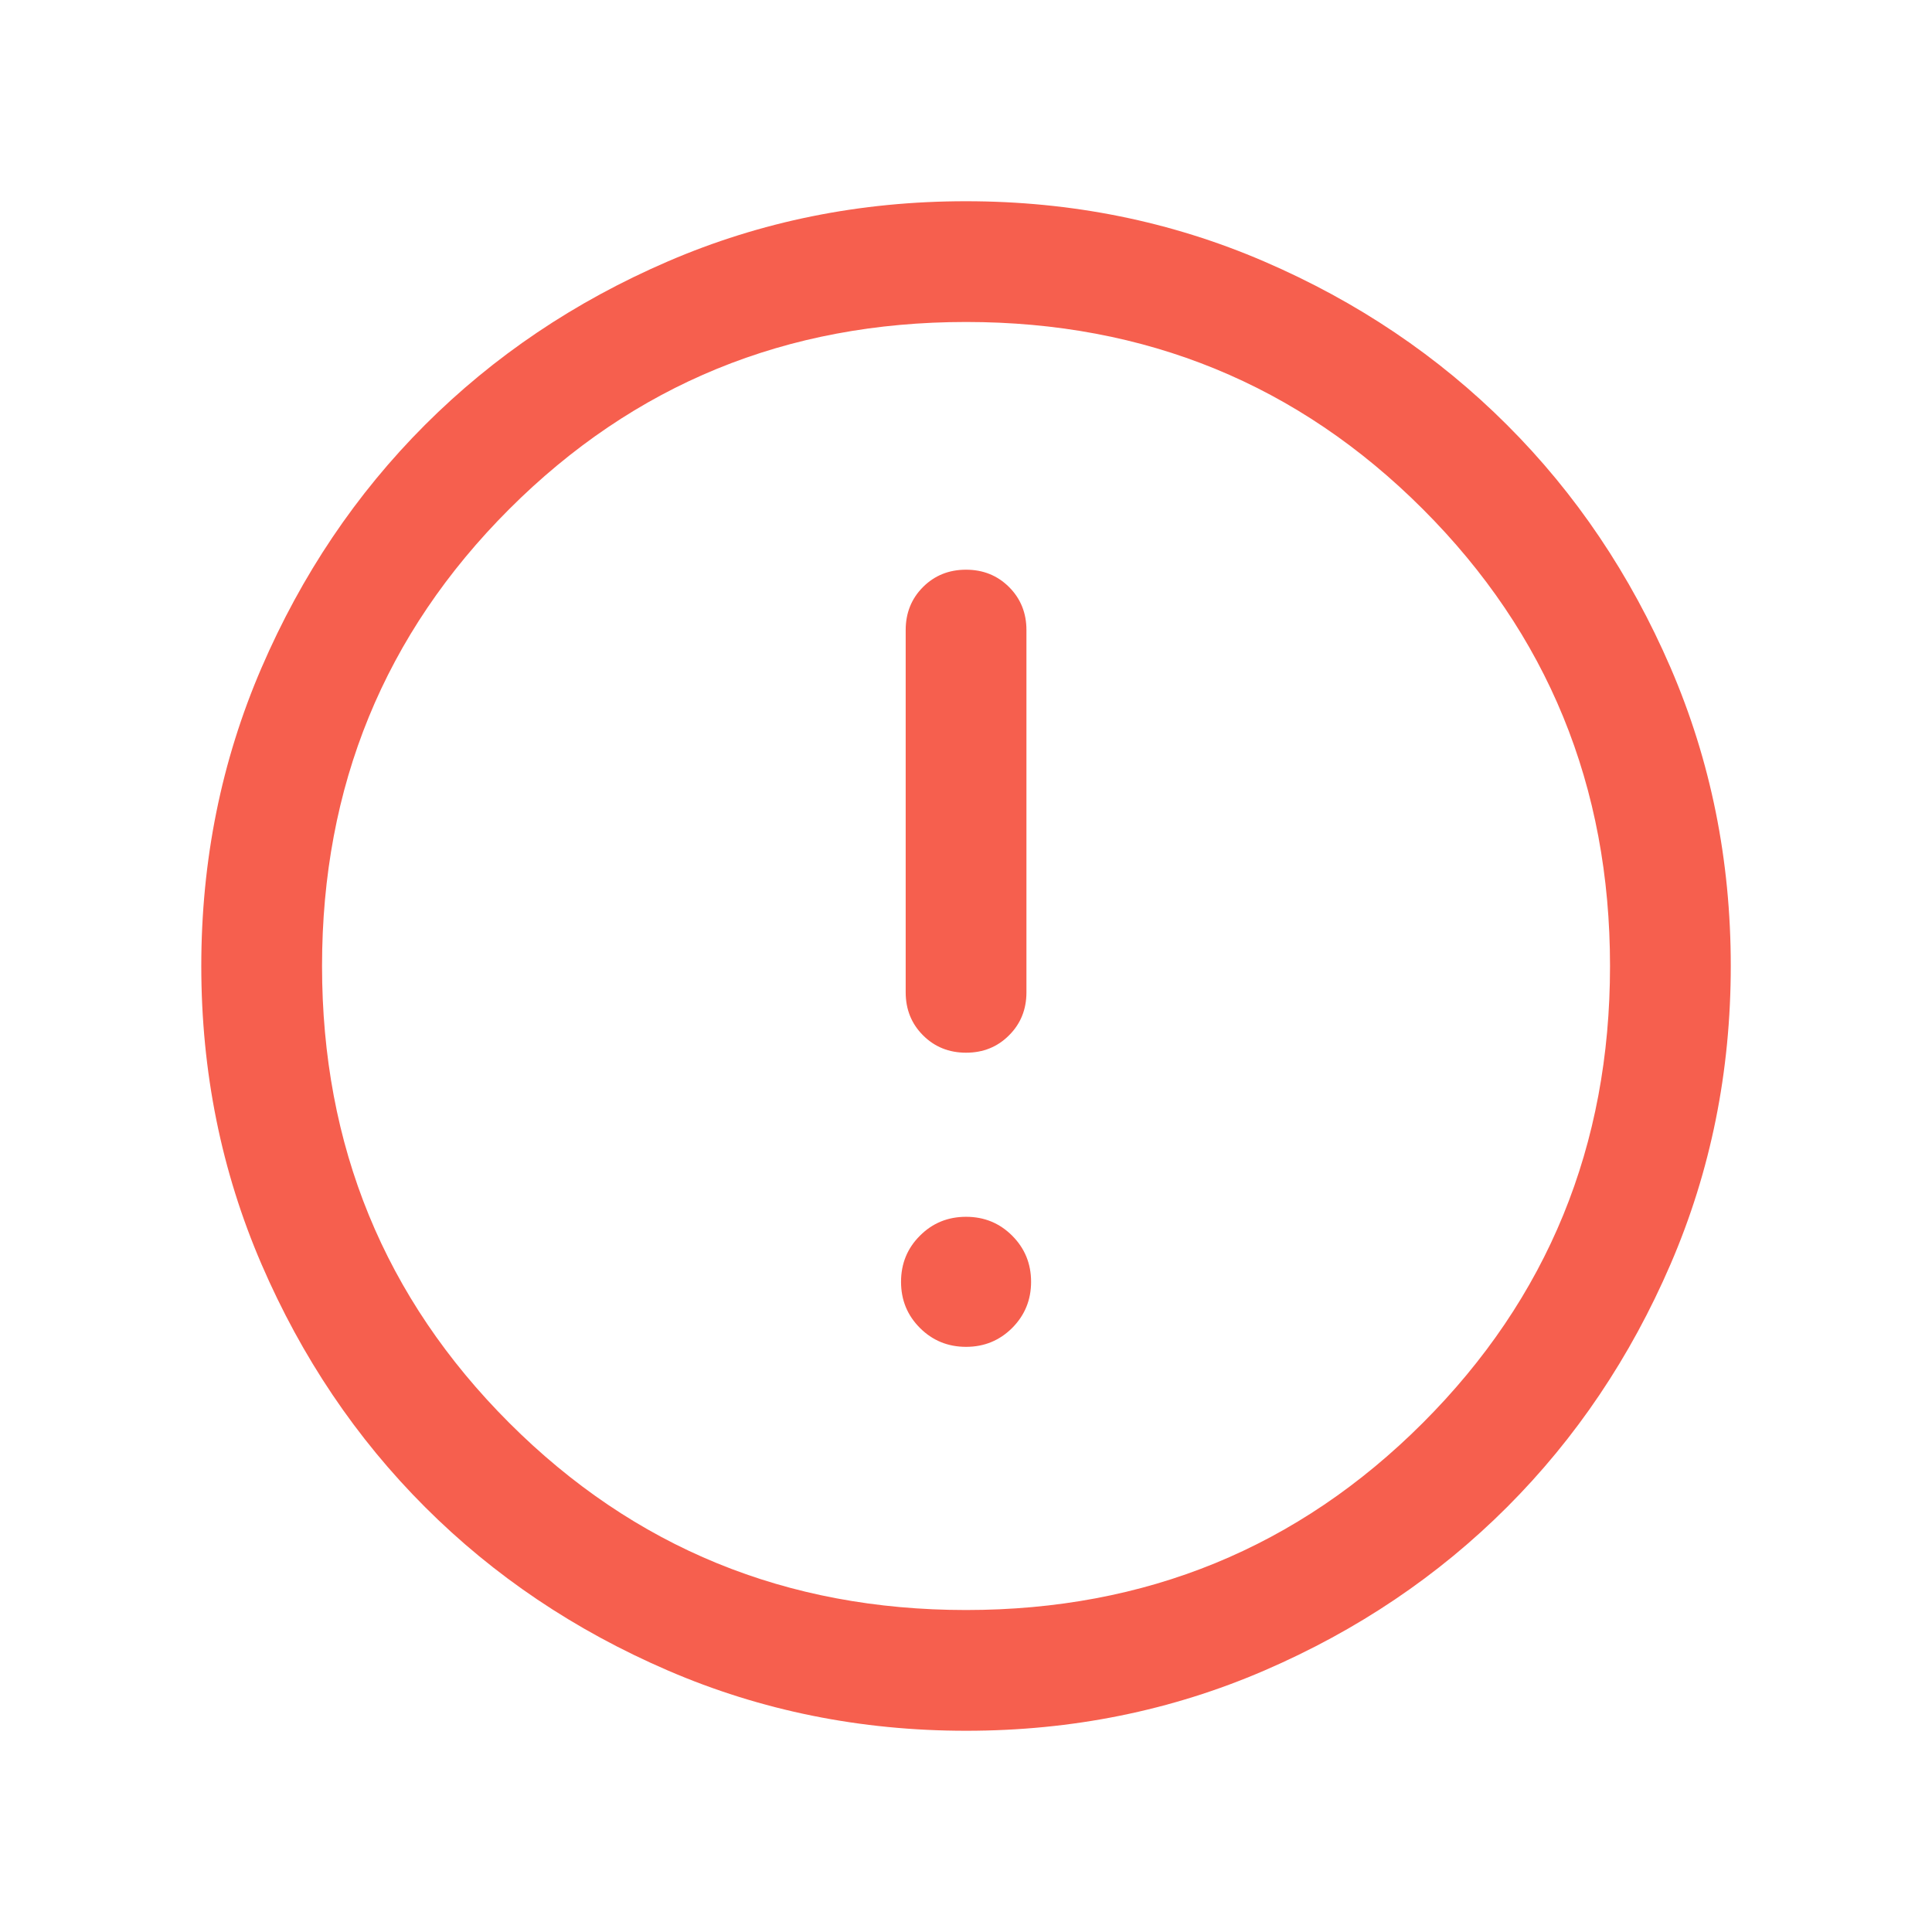
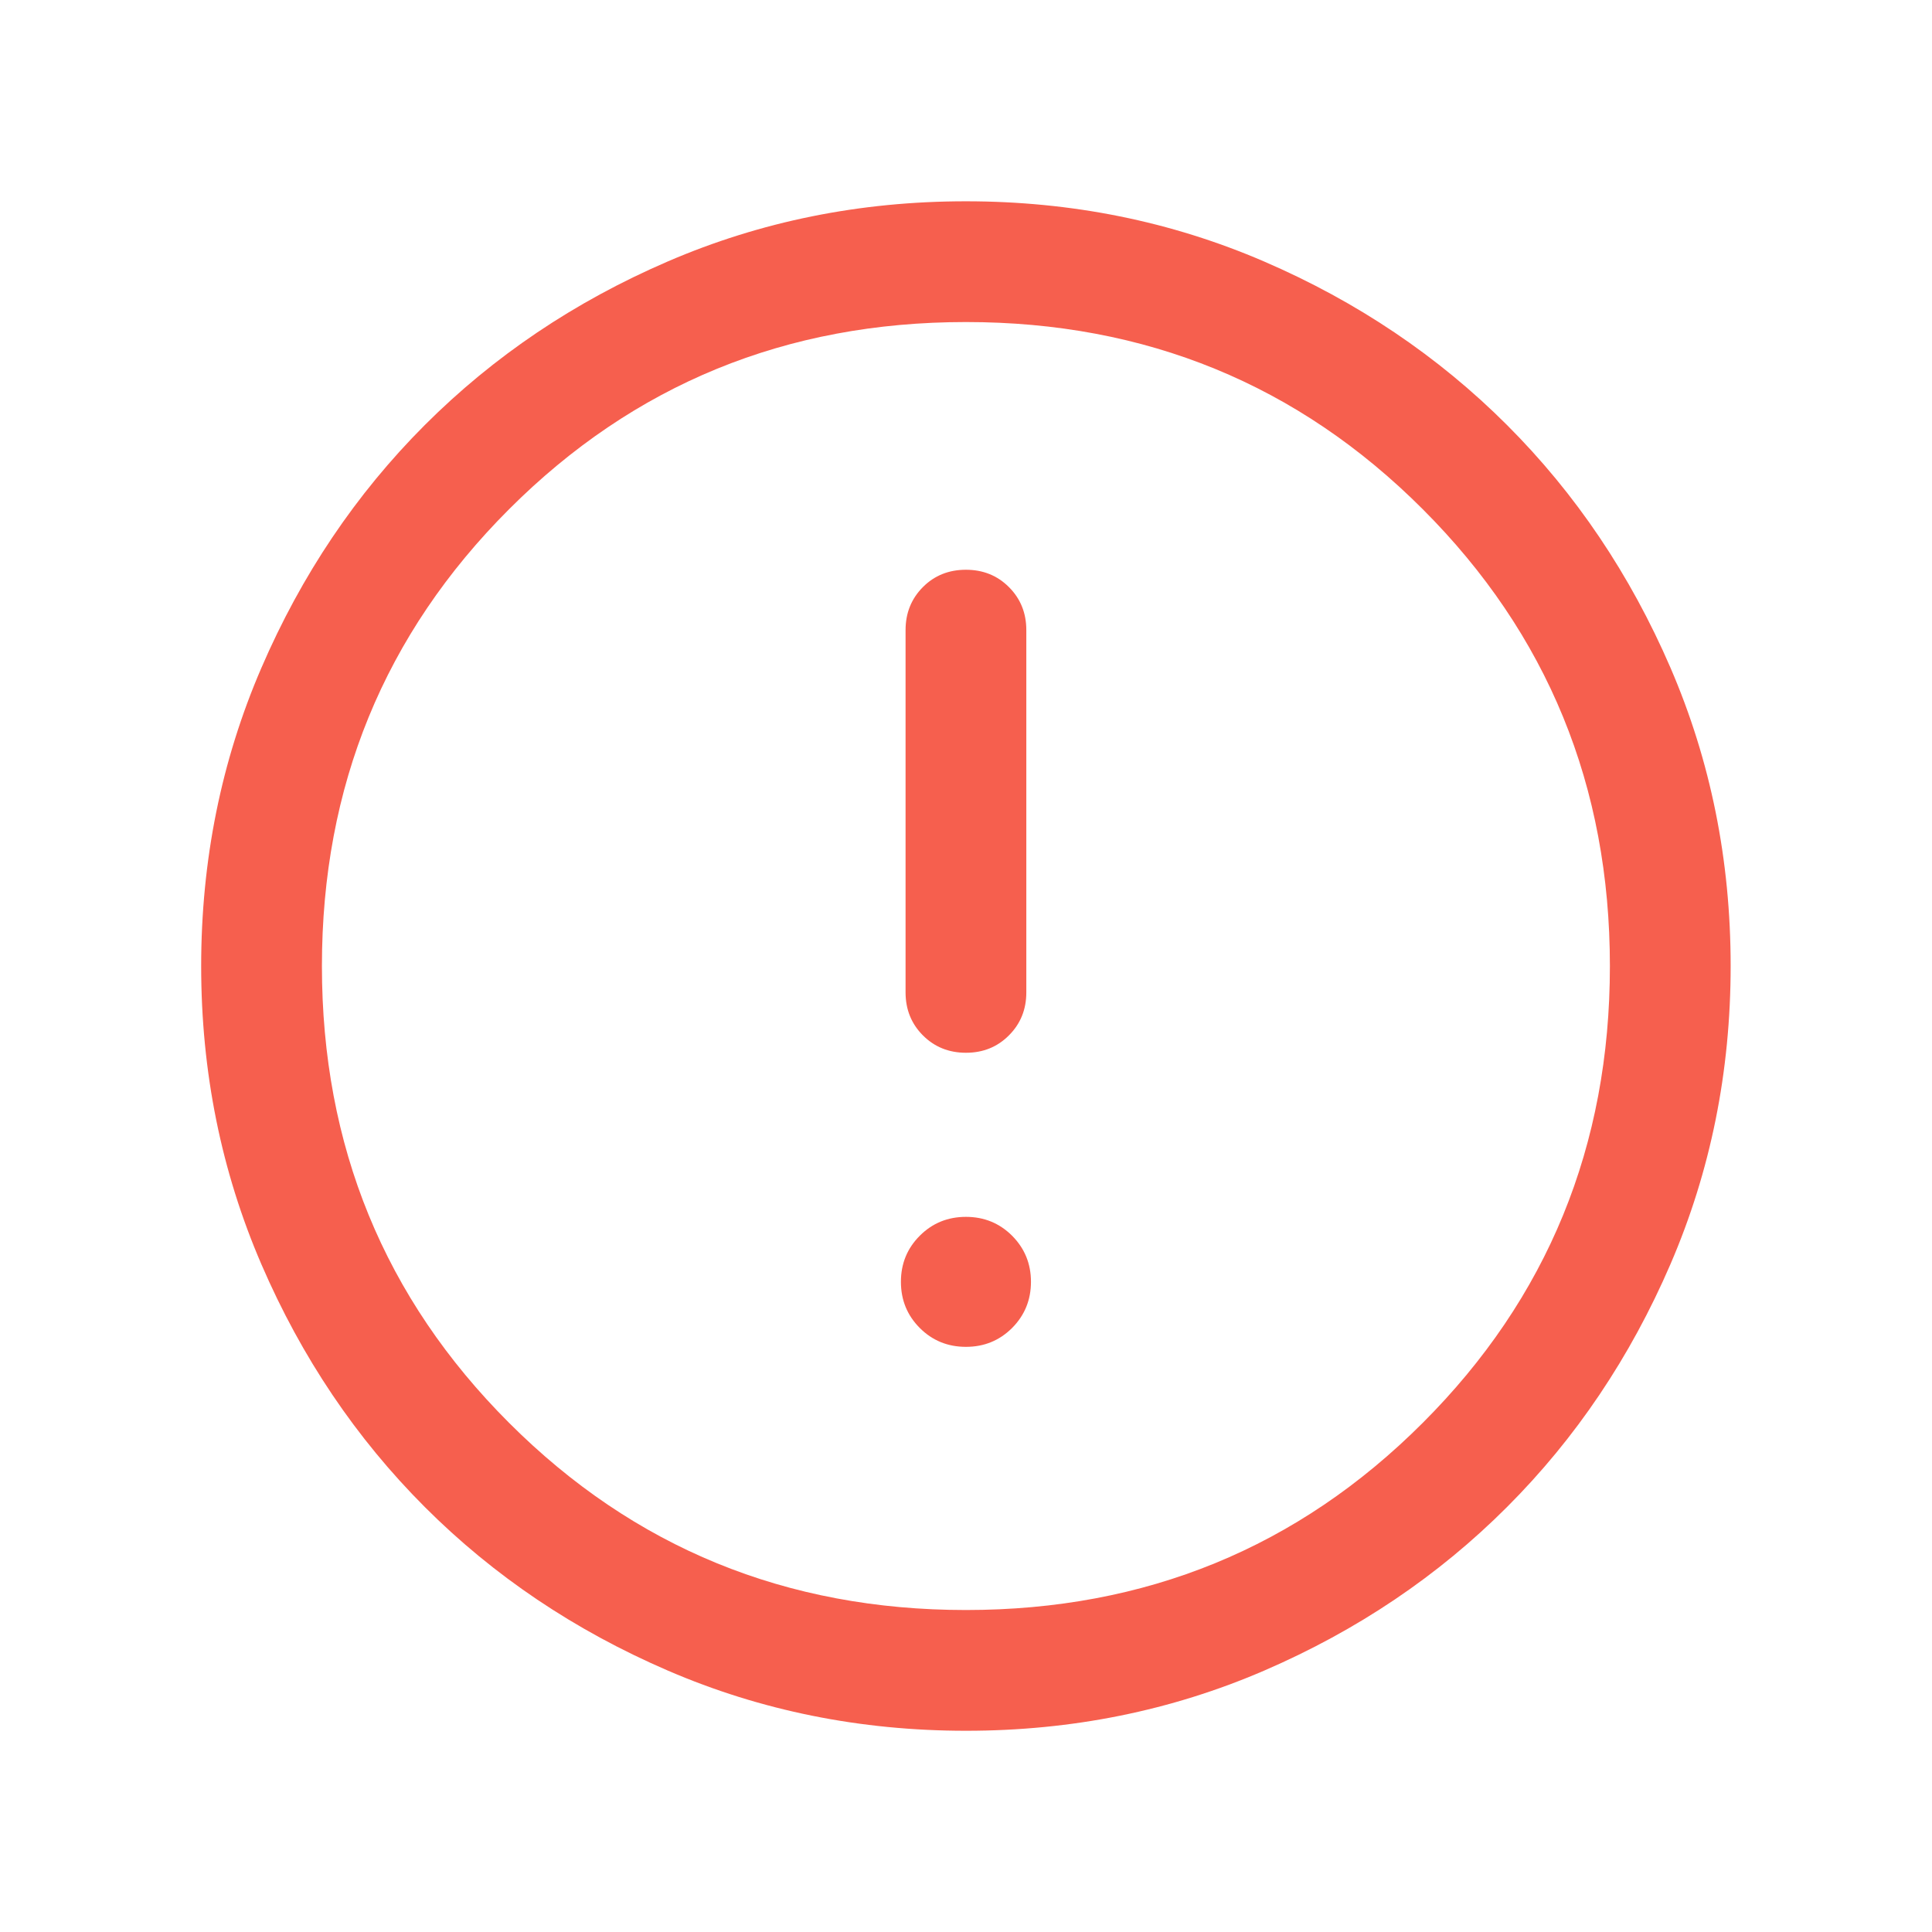
<svg xmlns="http://www.w3.org/2000/svg" width="32" height="32" viewBox="0 0 32 32" fill="none">
-   <mask id="mask0_4997_47740" style="mask-type:alpha" maskUnits="userSpaceOnUse" x="0" y="0" width="32" height="32">
-     <rect width="32" height="32" fill="#D9D9D9" />
-   </mask>
-   <g mask="url(#mask0_4997_47740)">
-     <path d="M16.765 21.995C16.973 21.786 17.078 21.532 17.078 21.231C17.078 20.93 16.973 20.675 16.765 20.467C16.556 20.258 16.302 20.154 16.001 20.154C15.7 20.154 15.445 20.258 15.237 20.467C15.028 20.675 14.924 20.93 14.924 21.231C14.924 21.532 15.028 21.786 15.237 21.995C15.445 22.203 15.7 22.308 16.001 22.308C16.302 22.308 16.556 22.203 16.765 21.995ZM16.713 17.148C16.905 16.957 17.001 16.719 17.001 16.436V10.436C17.001 10.153 16.905 9.915 16.713 9.723C16.521 9.532 16.284 9.436 16 9.436C15.717 9.436 15.479 9.532 15.288 9.723C15.096 9.915 15.001 10.153 15.001 10.436V16.436C15.001 16.719 15.097 16.957 15.288 17.148C15.48 17.34 15.718 17.436 16.001 17.436C16.285 17.436 16.522 17.34 16.713 17.148ZM16.003 28.667C14.251 28.667 12.604 28.334 11.063 27.669C9.521 27.004 8.18 26.102 7.04 24.962C5.9 23.823 4.997 22.482 4.332 20.941C3.667 19.4 3.334 17.754 3.334 16.002C3.334 14.25 3.666 12.604 4.331 11.062C4.996 9.52 5.899 8.179 7.038 7.039C8.178 5.899 9.518 4.996 11.059 4.331C12.6 3.666 14.246 3.333 15.998 3.333C17.75 3.333 19.397 3.666 20.939 4.331C22.48 4.995 23.821 5.898 24.961 7.038C26.102 8.177 27.004 9.518 27.67 11.059C28.335 12.6 28.667 14.246 28.667 15.998C28.667 17.75 28.335 19.396 27.67 20.938C27.005 22.48 26.103 23.82 24.963 24.961C23.823 26.101 22.483 27.004 20.942 27.669C19.401 28.334 17.755 28.667 16.003 28.667ZM16.001 26.667C18.978 26.667 21.501 25.633 23.567 23.567C25.634 21.5 26.667 18.978 26.667 16C26.667 13.022 25.634 10.5 23.567 8.433C21.501 6.367 18.978 5.333 16.001 5.333C13.023 5.333 10.501 6.367 8.434 8.433C6.367 10.5 5.334 13.022 5.334 16C5.334 18.978 6.367 21.5 8.434 23.567C10.501 25.633 13.023 26.667 16.001 26.667Z" fill="#F65F4E" />
+   <g>
+     <mask id="mask0_3373_36667" style="mask-type:alpha" maskUnits="userSpaceOnUse" x="0" y="0" width="32" height="32">
+       <rect width="32" height="32" fill="#D9D9D9" />
+     </mask>
+     <g mask="url(#mask0_3373_36667)">
+       <path d="M16.763 21.996C16.971 21.787 17.076 21.532 17.076 21.231C17.076 20.93 16.971 20.676 16.763 20.467C16.554 20.259 16.3 20.155 15.999 20.155C15.698 20.155 15.443 20.259 15.235 20.467C15.026 20.676 14.922 20.93 14.922 21.231C14.922 21.532 15.026 21.787 15.235 21.996C15.443 22.204 15.698 22.308 15.999 22.308C16.3 22.308 16.554 22.204 16.763 21.996ZM16.711 17.149C16.903 16.957 16.999 16.72 16.999 16.437V10.437C16.999 10.153 16.903 9.916 16.711 9.724C16.519 9.532 16.282 9.437 15.998 9.437C15.715 9.437 15.477 9.532 15.286 9.724C15.095 9.916 14.999 10.153 14.999 10.437V16.437C14.999 16.72 15.095 16.957 15.286 17.149C15.478 17.341 15.716 17.437 15.999 17.437C16.283 17.437 16.52 17.341 16.711 17.149ZM16.001 28.667C14.249 28.667 12.602 28.335 11.061 27.67C9.519 27.005 8.178 26.103 7.038 24.963C5.898 23.823 4.995 22.483 4.33 20.942C3.665 19.401 3.332 17.755 3.332 16.003C3.332 14.251 3.664 12.604 4.329 11.063C4.994 9.521 5.897 8.18 7.036 7.04C8.176 5.9 9.516 4.997 11.057 4.332C12.598 3.667 14.245 3.334 15.996 3.334C17.748 3.334 19.395 3.666 20.937 4.331C22.478 4.996 23.819 5.899 24.959 7.038C26.1 8.178 27.002 9.518 27.668 11.059C28.333 12.6 28.665 14.246 28.665 15.998C28.665 17.75 28.333 19.397 27.668 20.939C27.003 22.48 26.101 23.821 24.961 24.961C23.821 26.102 22.481 27.004 20.94 27.67C19.399 28.335 17.753 28.667 16.001 28.667ZM15.999 26.667C18.977 26.667 21.499 25.634 23.565 23.567C25.632 21.501 26.665 18.978 26.665 16.001C26.665 13.023 25.632 10.501 23.565 8.434C21.499 6.367 18.977 5.334 15.999 5.334C13.021 5.334 10.499 6.367 8.432 8.434C6.365 10.501 5.332 13.023 5.332 16.001C5.332 18.978 6.365 21.501 8.432 23.567C10.499 25.634 13.021 26.667 15.999 26.667Z" fill="#F65F4E" />
+     </g>
  </g>
</svg>
